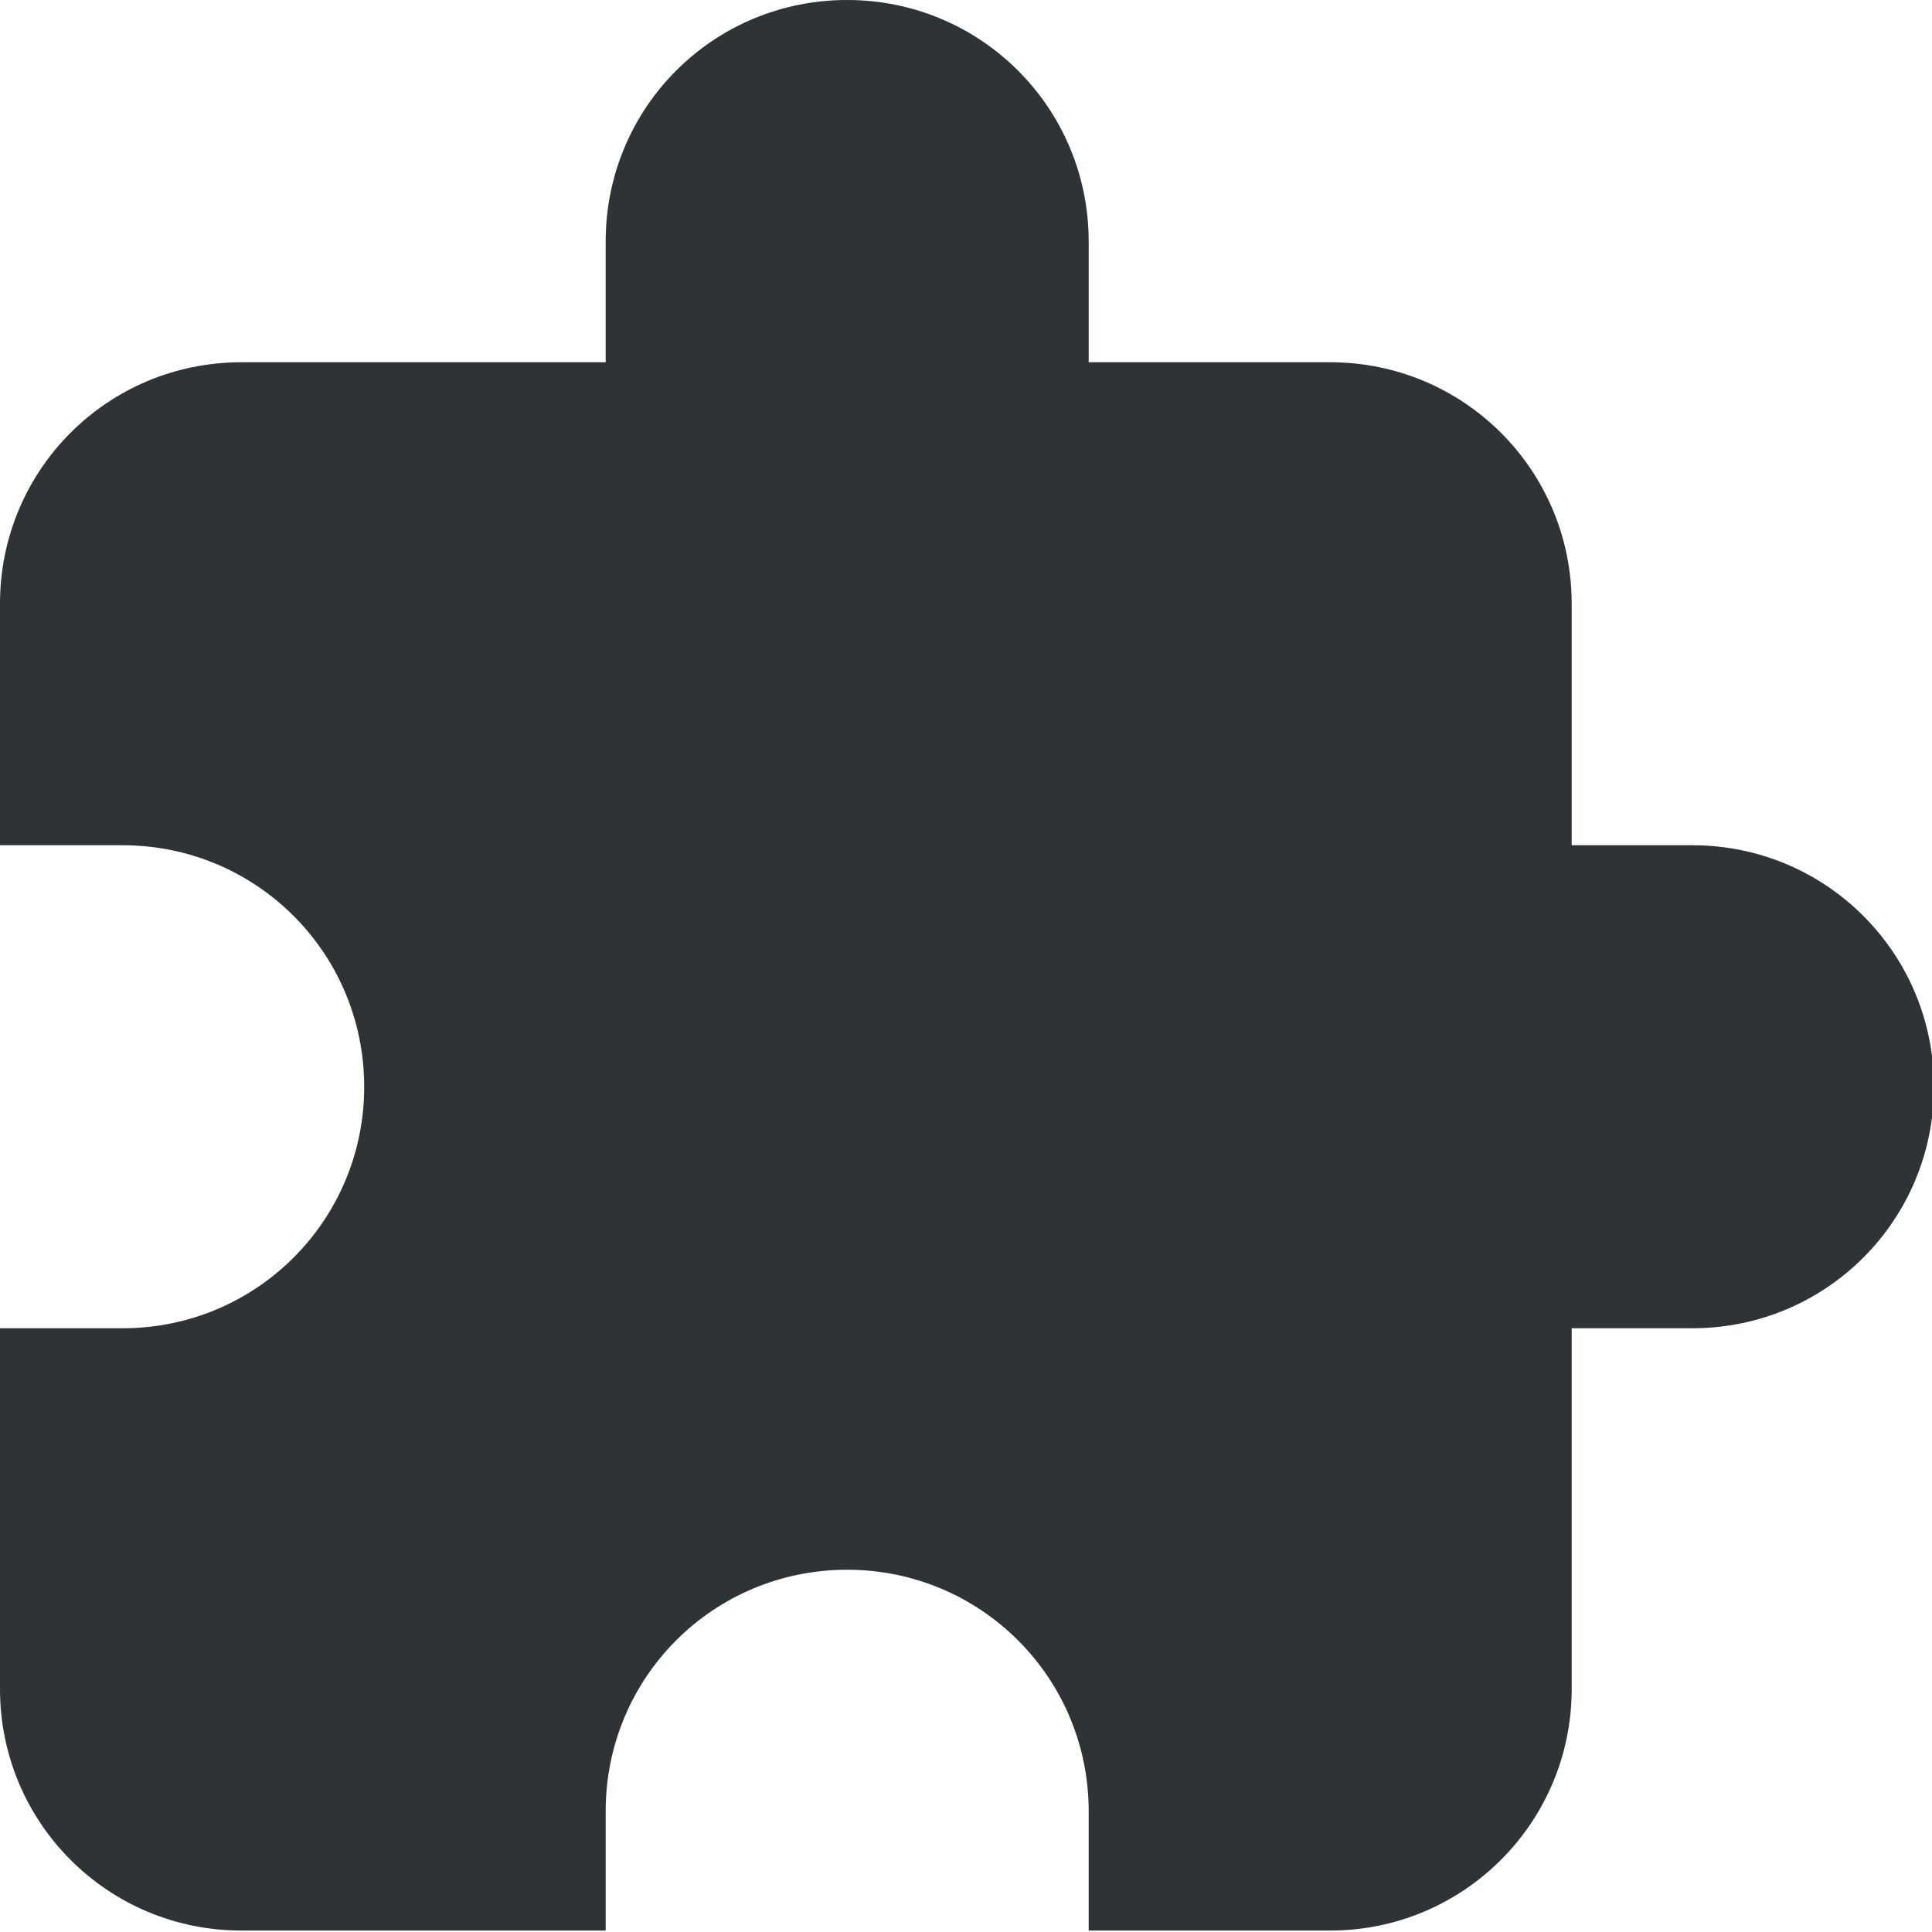
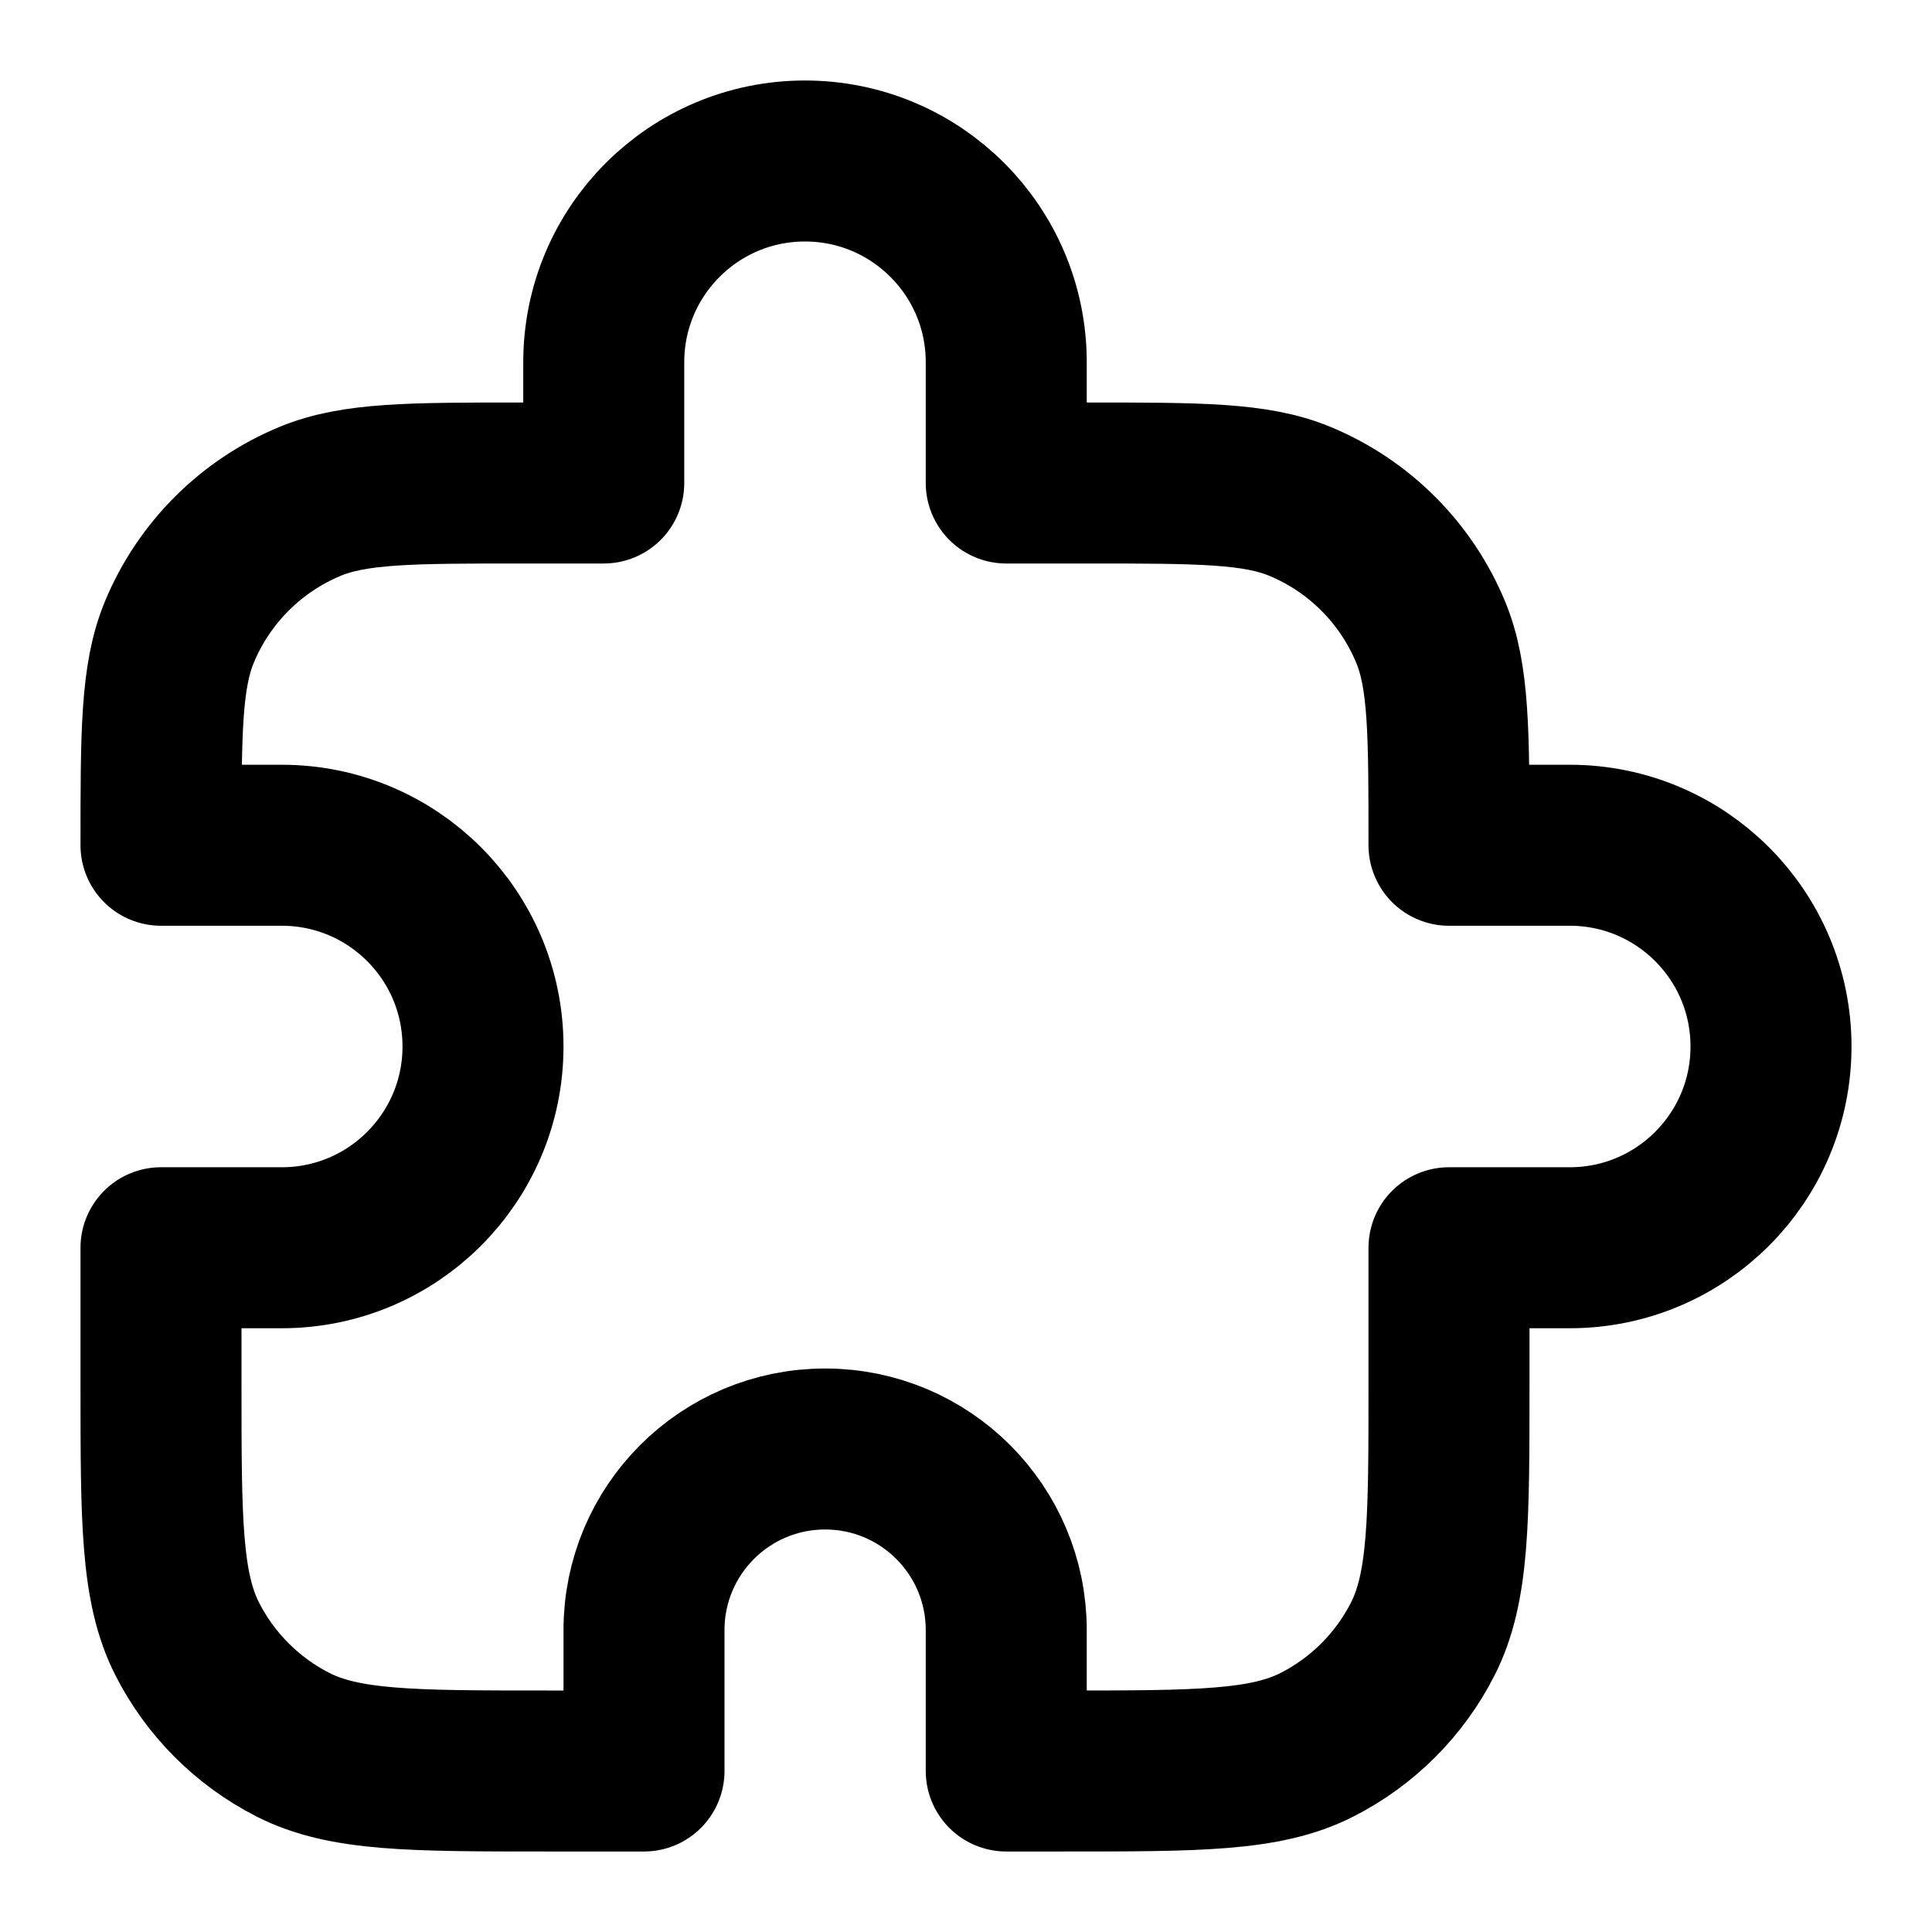
- <svg xmlns="http://www.w3.org/2000/svg" width="800px" height="800px" viewBox="0 0 16 16">
-   <path d="m 7.016 0 c -1.109 0 -2 0.891 -2 2 v 1 h -3.016 c -1.109 0 -2 0.891 -2 2 v 2 h 1.016 c 1.105 0 2 0.891 2 2 s -0.895 2 -2 2 h -1.016 v 2.988 c 0 1.105 0.891 2 2 2 h 3.016 v -0.988 c 0 -1.109 0.891 -2 2 -2 c 1.105 0 2 0.891 2 2 v 0.988 h 2 c 1.105 0 2 -0.895 2 -2 v -2.988 h 1 c 1.105 0 2 -0.891 2 -2 s -0.895 -2 -2 -2 h -1 v -2 c 0 -1.109 -0.895 -2 -2 -2 h -2 v -1 c 0 -1.109 -0.895 -2 -2 -2 z m 0 0" fill="#2e3436" />
+ <svg xmlns="http://www.w3.org/2000/svg" width="800px" height="800px" viewBox="0 0 24 24" fill="none">
+   <path d="M7.5 4.5C7.5 3.119 8.619 2 10 2C11.381 2 12.5 3.119 12.5 4.5V6H13.5C14.898 6 15.597 6 16.148 6.228C16.883 6.533 17.467 7.117 17.772 7.852C18 8.403 18 9.102 18 10.5H19.5C20.881 10.5 22 11.619 22 13C22 14.381 20.881 15.5 19.5 15.5H18V17.2C18 18.88 18 19.72 17.673 20.362C17.385 20.927 16.927 21.385 16.362 21.673C15.72 22 14.88 22 13.2 22H12.5V20.25C12.5 19.007 11.493 18 10.25 18C9.007 18 8 19.007 8 20.25V22H6.8C5.12 22 4.28 22 3.638 21.673C3.074 21.385 2.615 20.927 2.327 20.362C2 19.72 2 18.88 2 17.2V15.5H3.5C4.881 15.5 6 14.381 6 13C6 11.619 4.881 10.5 3.5 10.5H2C2 9.102 2 8.403 2.228 7.852C2.533 7.117 3.117 6.533 3.852 6.228C4.403 6 5.102 6 6.5 6H7.5V4.5Z" stroke="#000000" stroke-width="2" stroke-linecap="round" stroke-linejoin="round" />
</svg>
